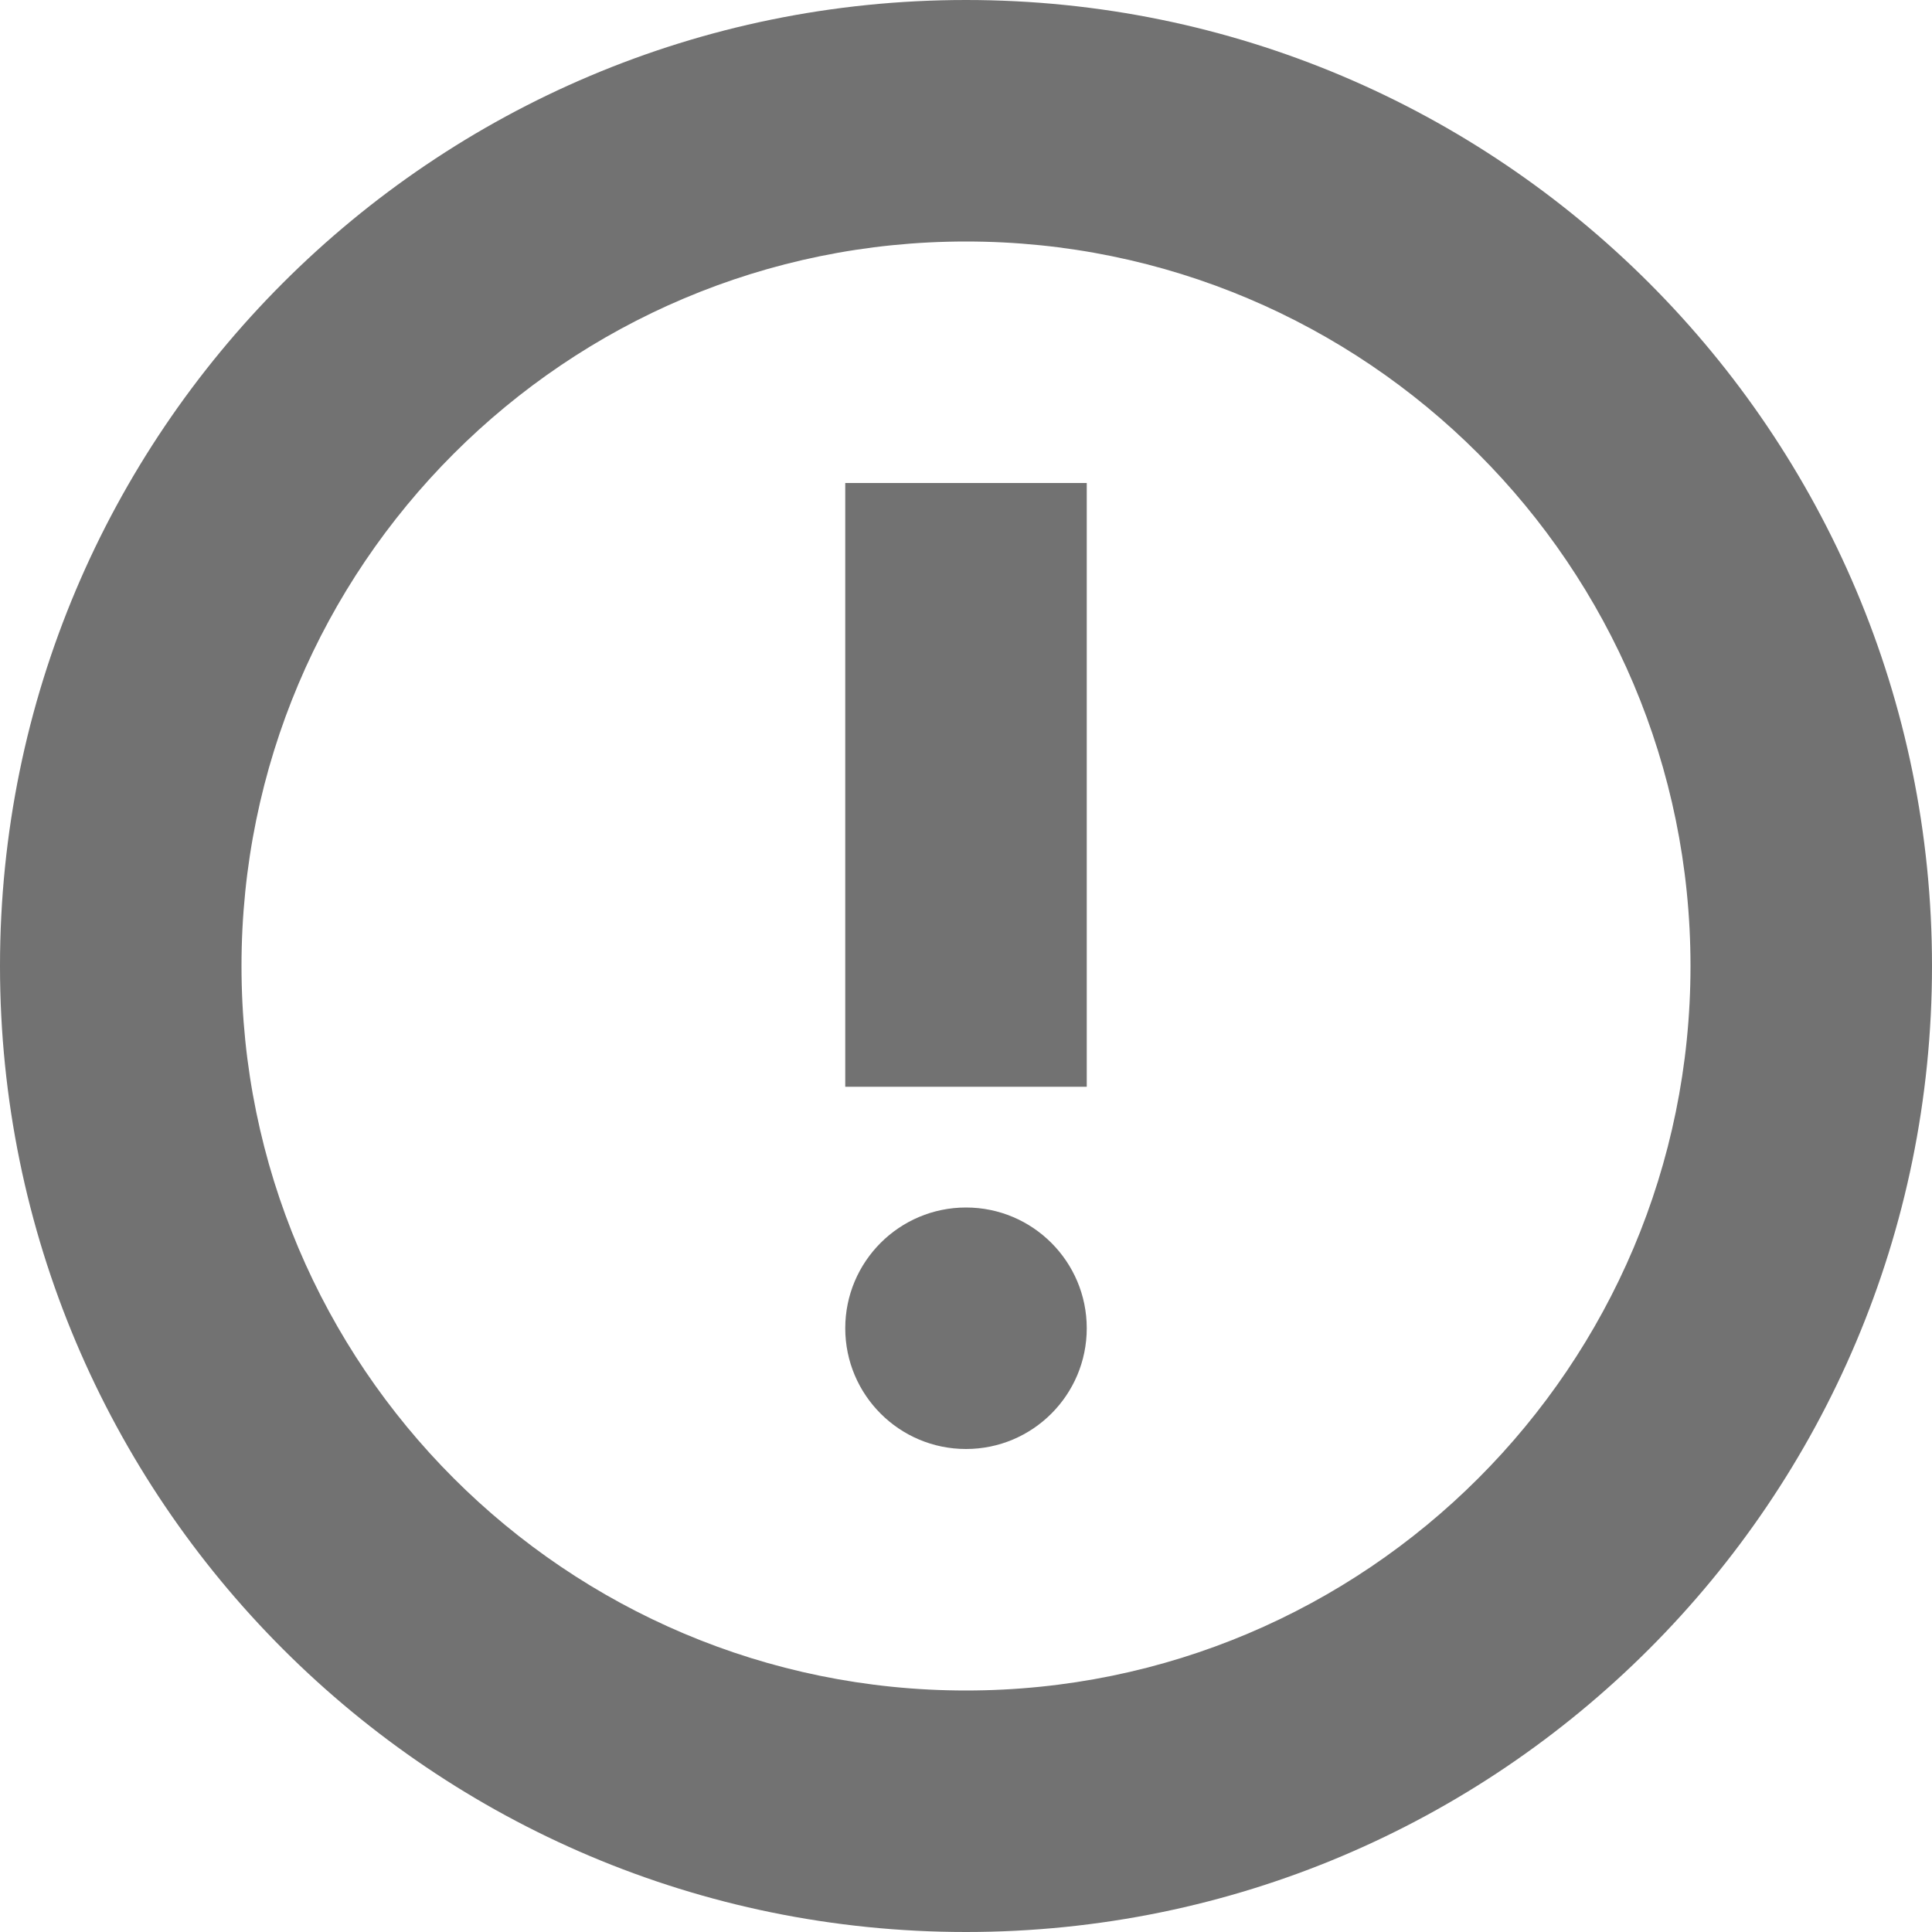
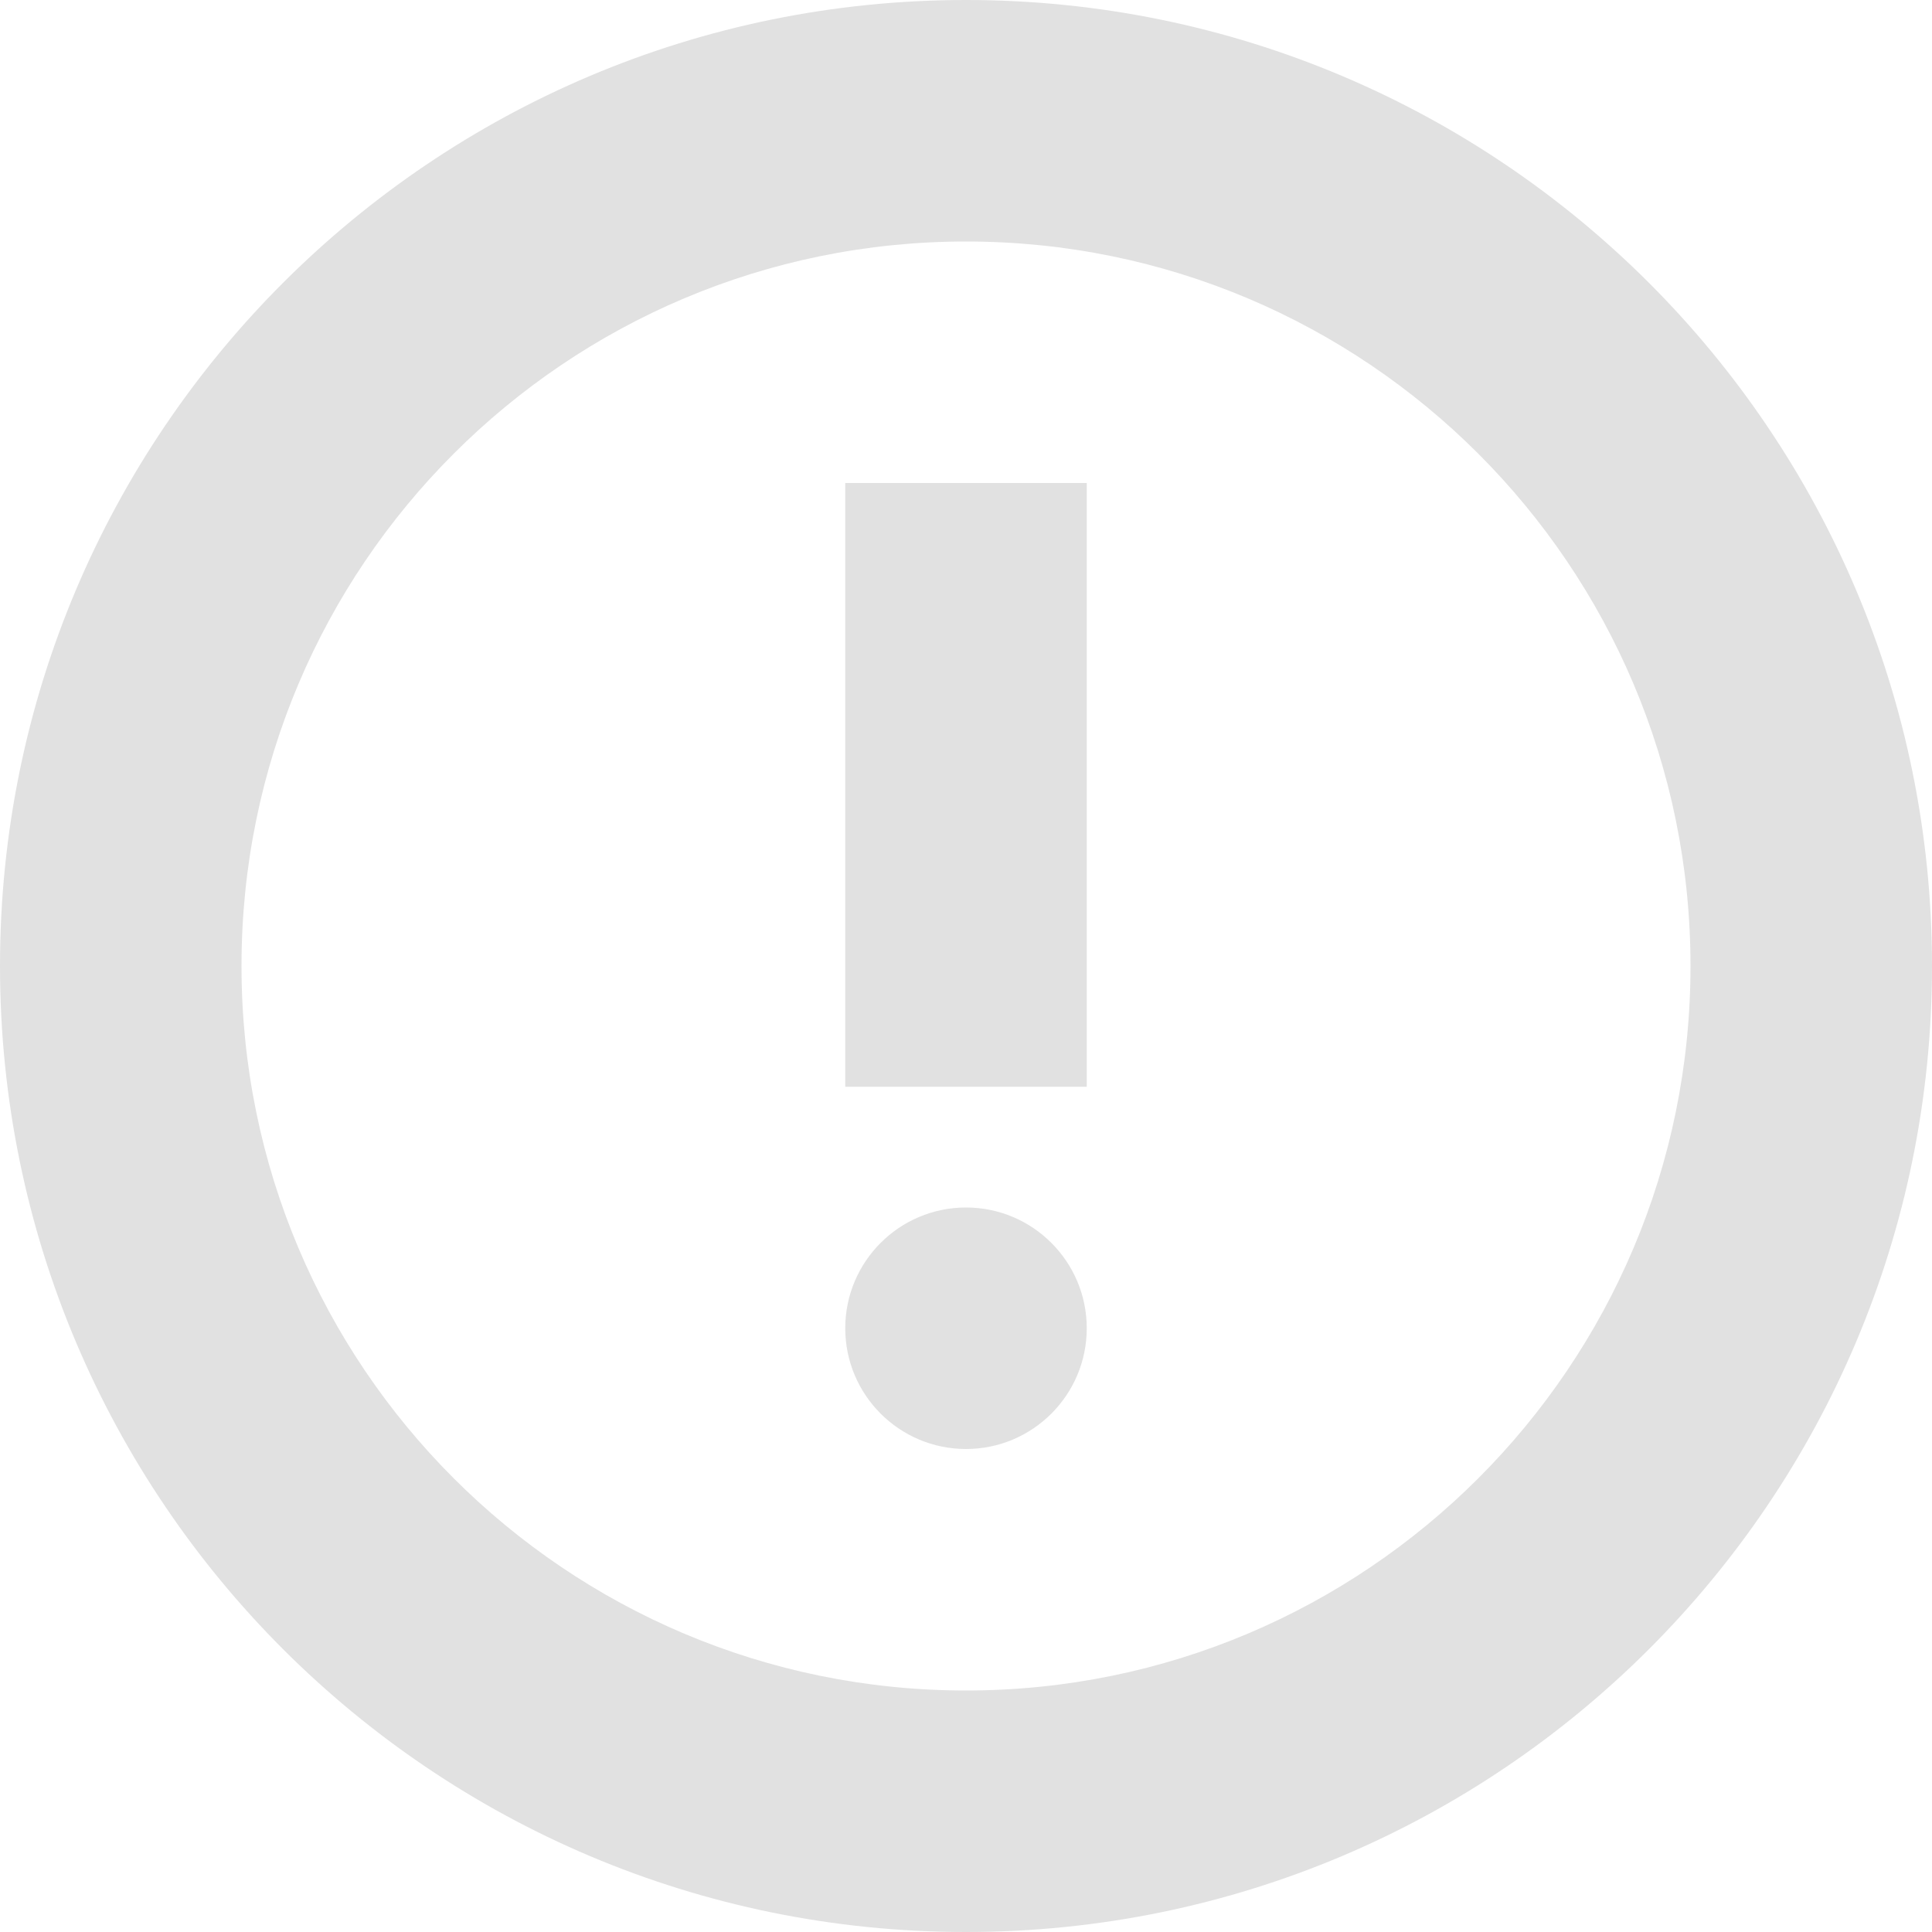
<svg xmlns="http://www.w3.org/2000/svg" width="16" height="16" version="1.1" viewBox="0 0 16 16">
  <defs>
-     <style id="current-color-scheme" type="text/css">.ColorScheme-Text { color:#727272; } .ColorScheme-Highlight { color:#44475a; }</style>
+     <style id="current-color-scheme" type="text/css">.ColorScheme-Text { color:#E1E1E1; } .ColorScheme-Highlight { color:#44475a; }</style>
  </defs>
  <path class="ColorScheme-Text" d="m7 4h2v5h-2zm1 6c0.552 0 1 0.448 1 1s-0.448 1-1 1-1-0.448-1-1 0.448-1 1-1z" fill="currentColor" />
  <path class="ColorScheme-Text" d="m8 0a8 8 0 0 0-8 8 8 8 0 0 0 8 8 8 8 0 0 0 8-8 8 8 0 0 0-8-8zm0 2a6 6 0 0 1 6 6 6 6 0 0 1-6 6 6 6 0 0 1-6-6 6 6 0 0 1 6-6z" fill="currentColor" />
</svg>
